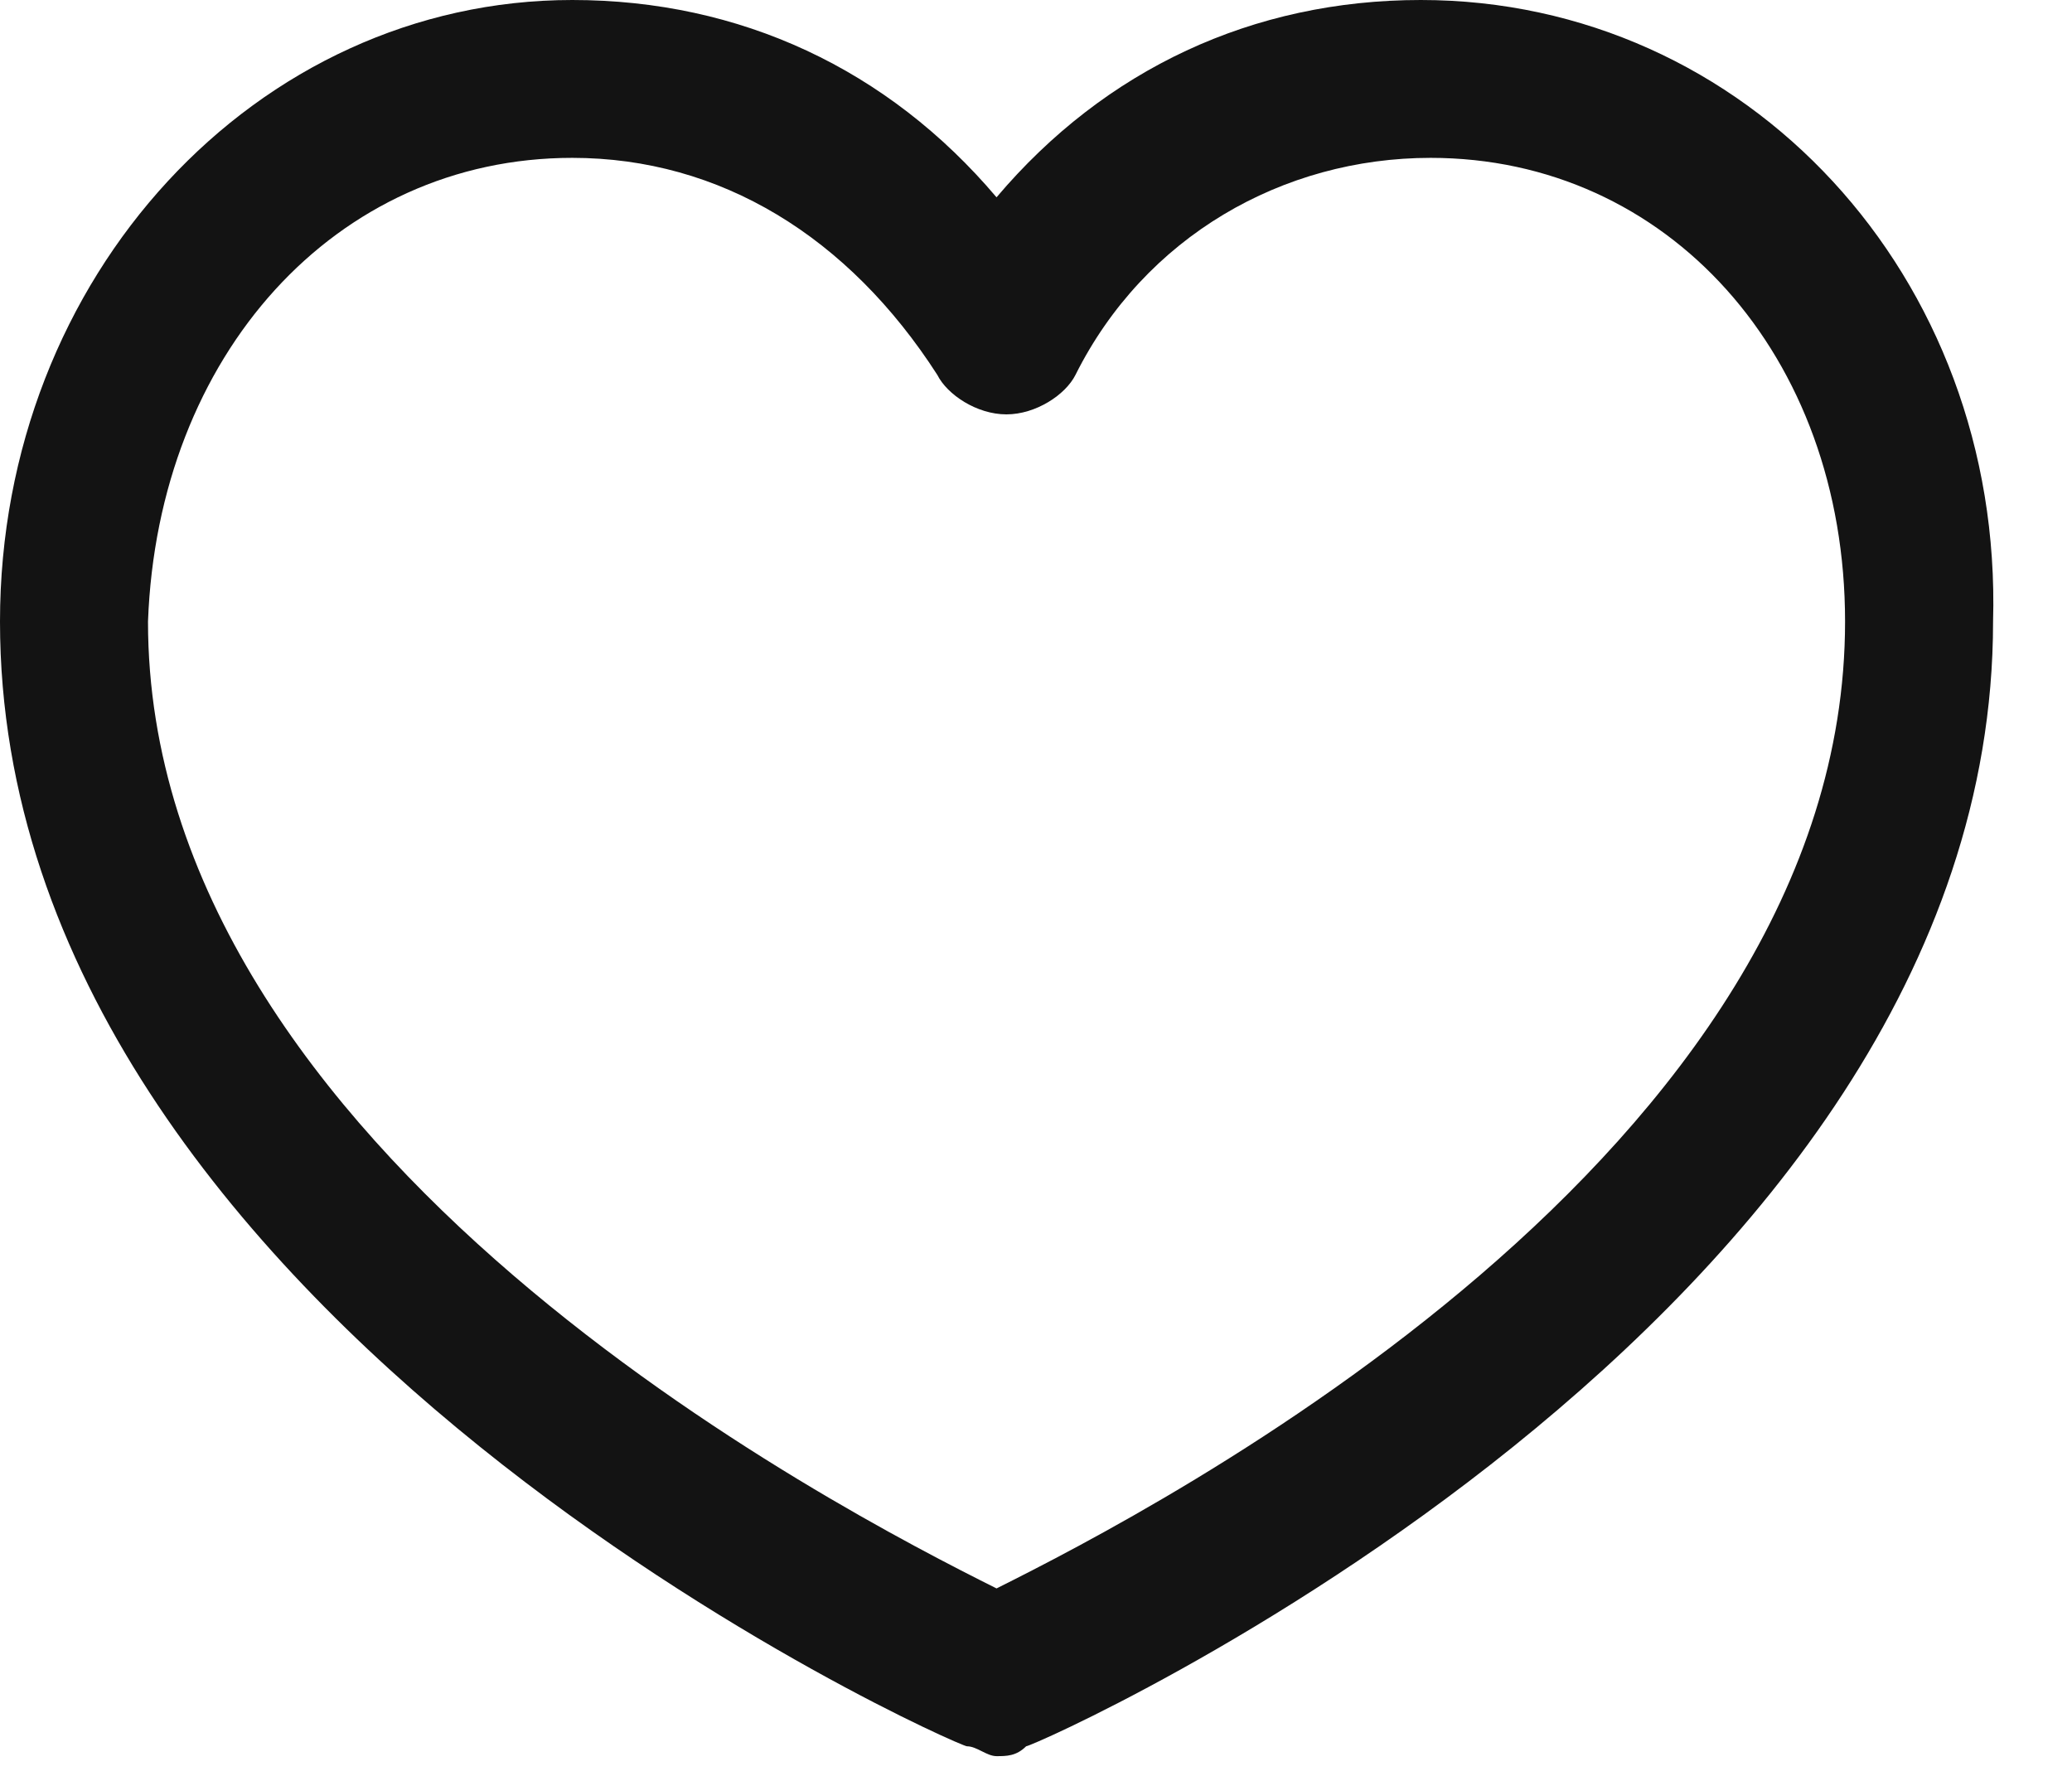
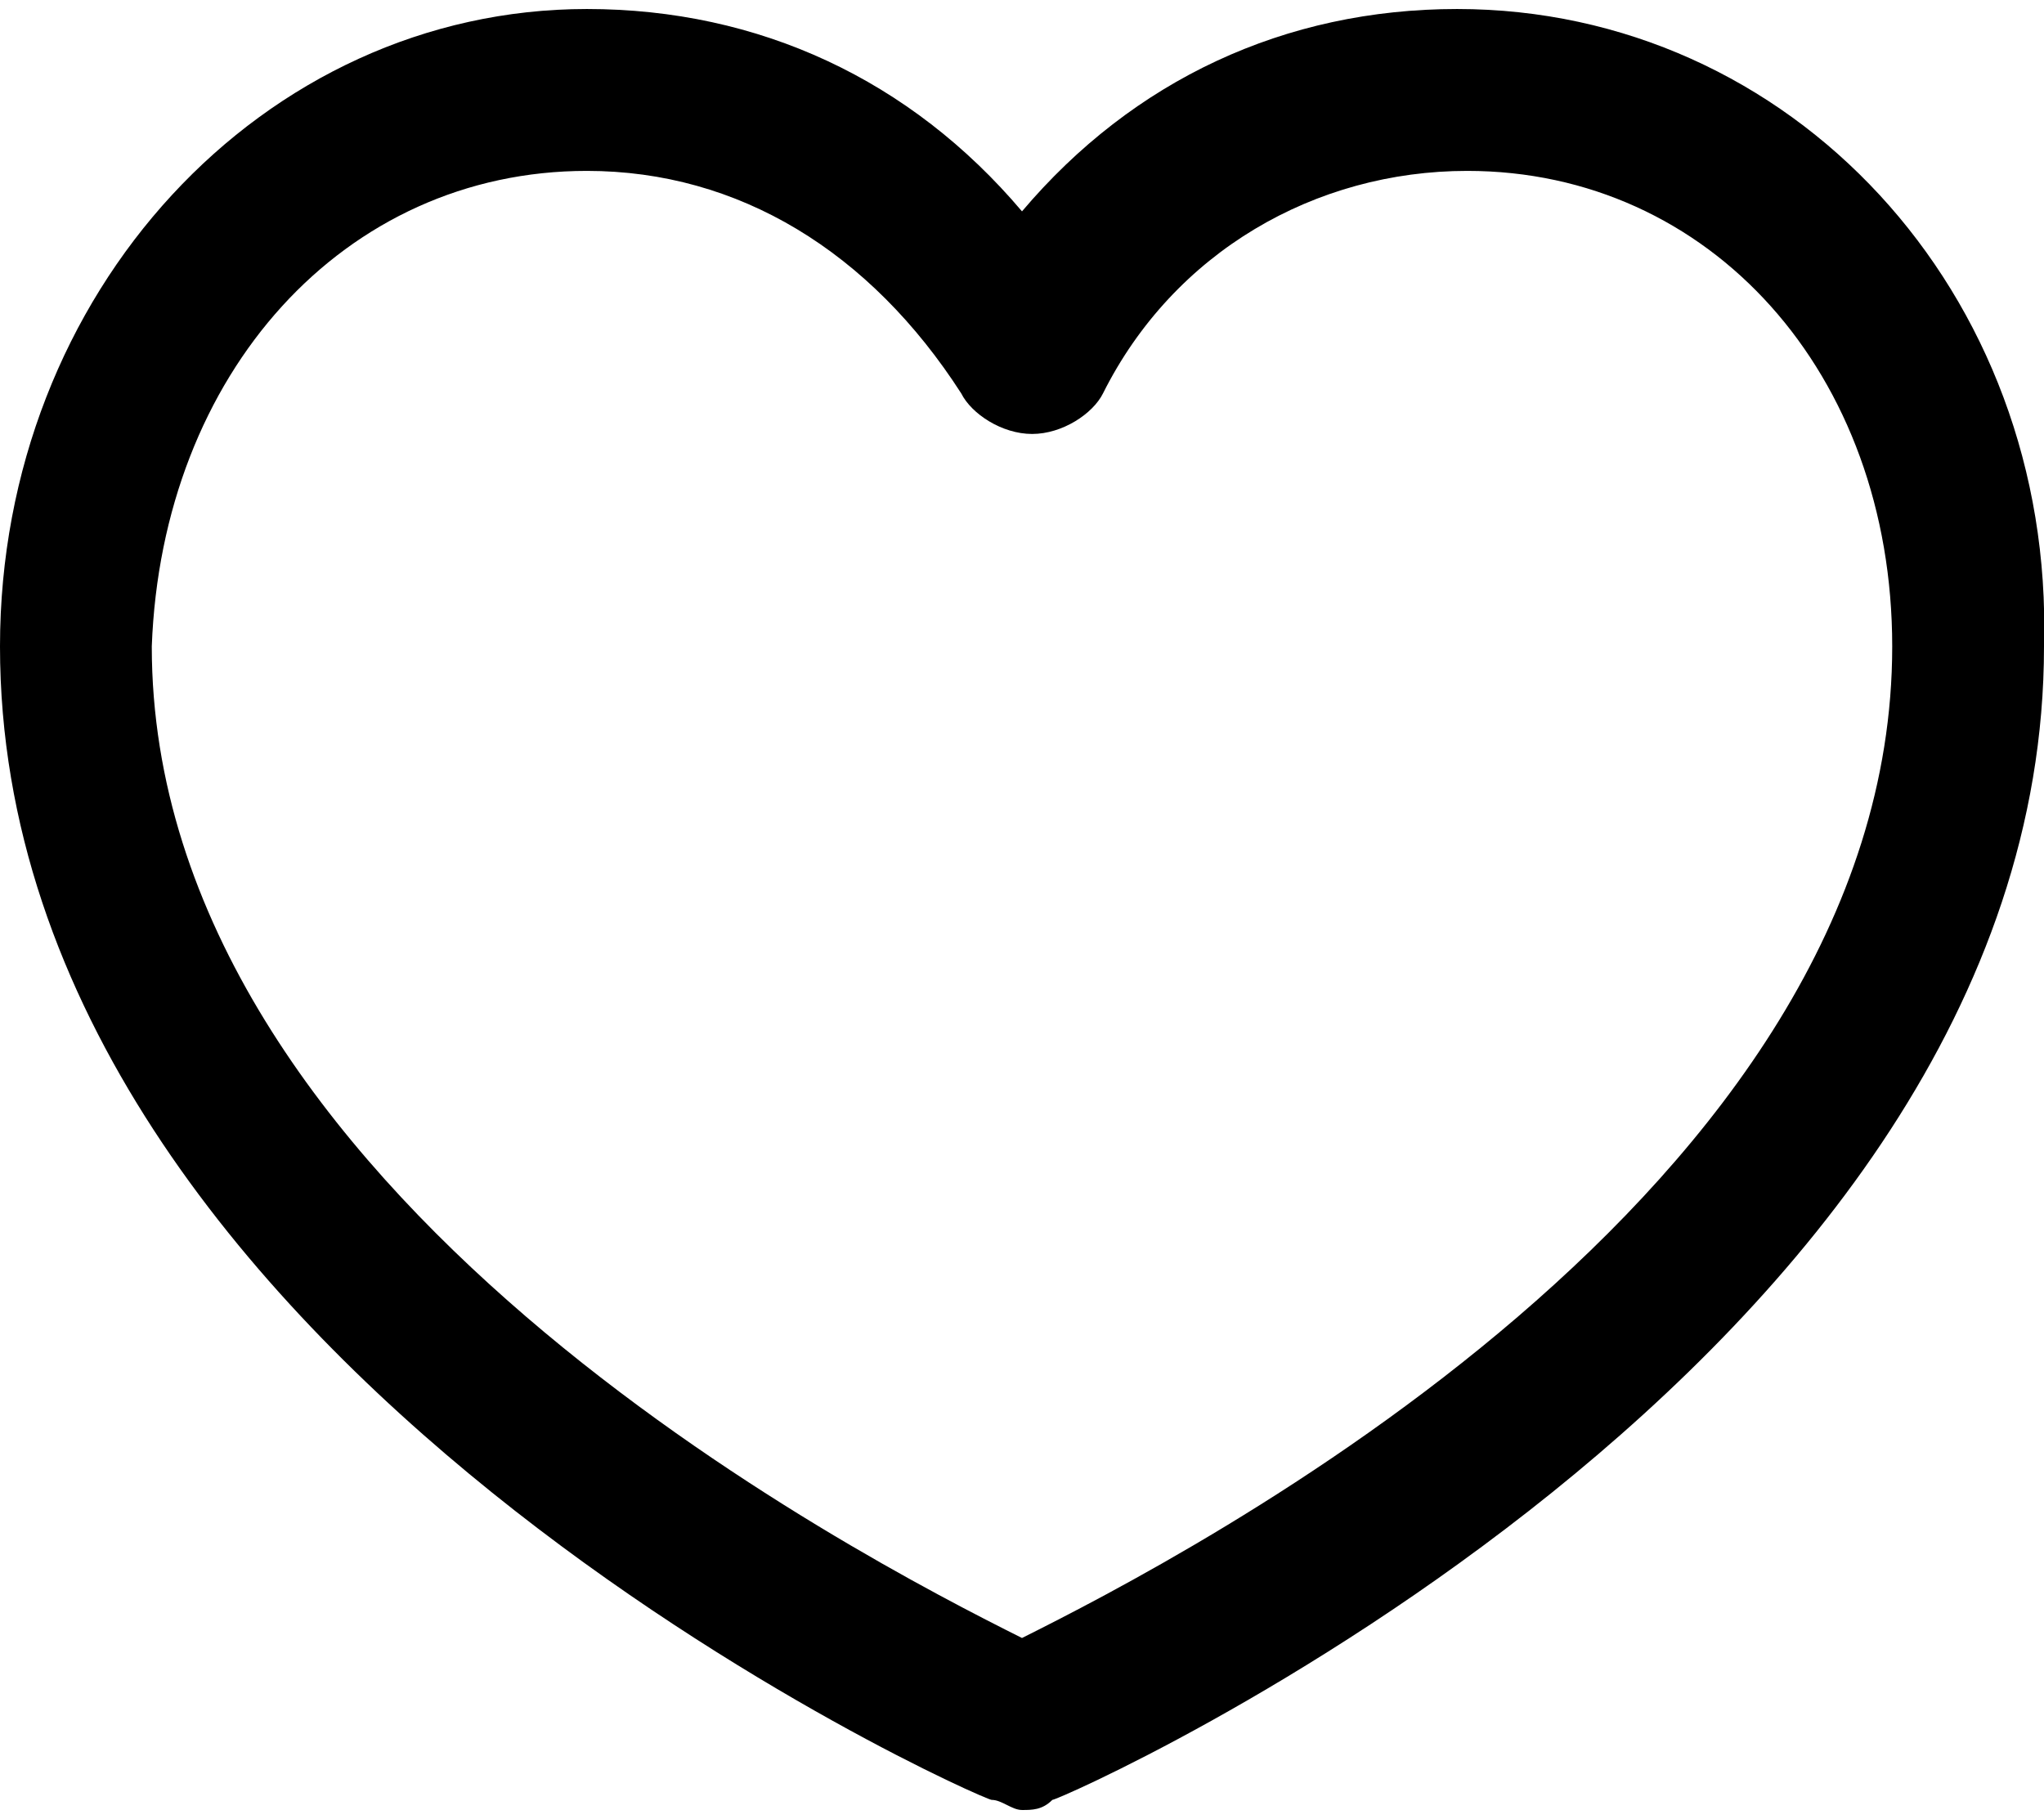
- <svg xmlns="http://www.w3.org/2000/svg" width="21" height="18" viewBox="0 0 21 18" fill="none">
-   <path d="M14.4 0C12.7 0 11.2 0.7 10.1 2C9 0.7 7.5 0 5.8 0C2.6 0 0 2.8 0 6.3C0 13.4 9.7 17.7 9.8 17.7C9.9 17.7 10 17.8 10.1 17.8C10.2 17.8 10.3 17.8 10.4 17.7C10.5 17.7 20.2 13.4 20.2 6.3C20.3 2.8 17.7 0 14.4 0ZM5.8 1.6C7.3 1.6 8.6 2.4 9.5 3.8C9.6 4 9.9 4.2 10.2 4.2C10.5 4.2 10.8 4 10.9 3.8C11.6 2.4 13 1.6 14.5 1.6C16.9 1.6 18.7 3.6 18.7 6.3C18.7 11.7 11.7 15.3 10.1 16.1C8.5 15.3 1.5 11.7 1.5 6.3C1.6 3.6 3.4 1.6 5.8 1.6Z" fill="#131313" />
+ <svg xmlns="http://www.w3.org/2000/svg" version="1.1" width="20" height="17.8" id="Слой_1" x="0px" y="0px" viewBox="0 0 20.2 17.8" style="enable-background:new 0 0 20.2 17.8;" xml:space="preserve">
+   <path class="st0" d="M14.4,0c-1.7,0-3.2,0.7-4.3,2C9,0.7,7.5,0,5.8,0C2.6,0,0,2.8,0,6.3c0,7.1,9.7,11.4,9.8,11.4  c0.1,0,0.2,0.1,0.3,0.1c0.1,0,0.2,0,0.3-0.1c0.1,0,9.8-4.3,9.8-11.4C20.3,2.8,17.7,0,14.4,0z M5.8,1.6c1.5,0,2.8,0.8,3.7,2.2  C9.6,4,9.9,4.2,10.2,4.2s0.6-0.2,0.7-0.4c0.7-1.4,2.1-2.2,3.6-2.2c2.4,0,4.2,2,4.2,4.7c0,5.4-7,9-8.6,9.8c-1.6-0.8-8.6-4.4-8.6-9.8  C1.6,3.6,3.4,1.6,5.8,1.6z" />
</svg>
